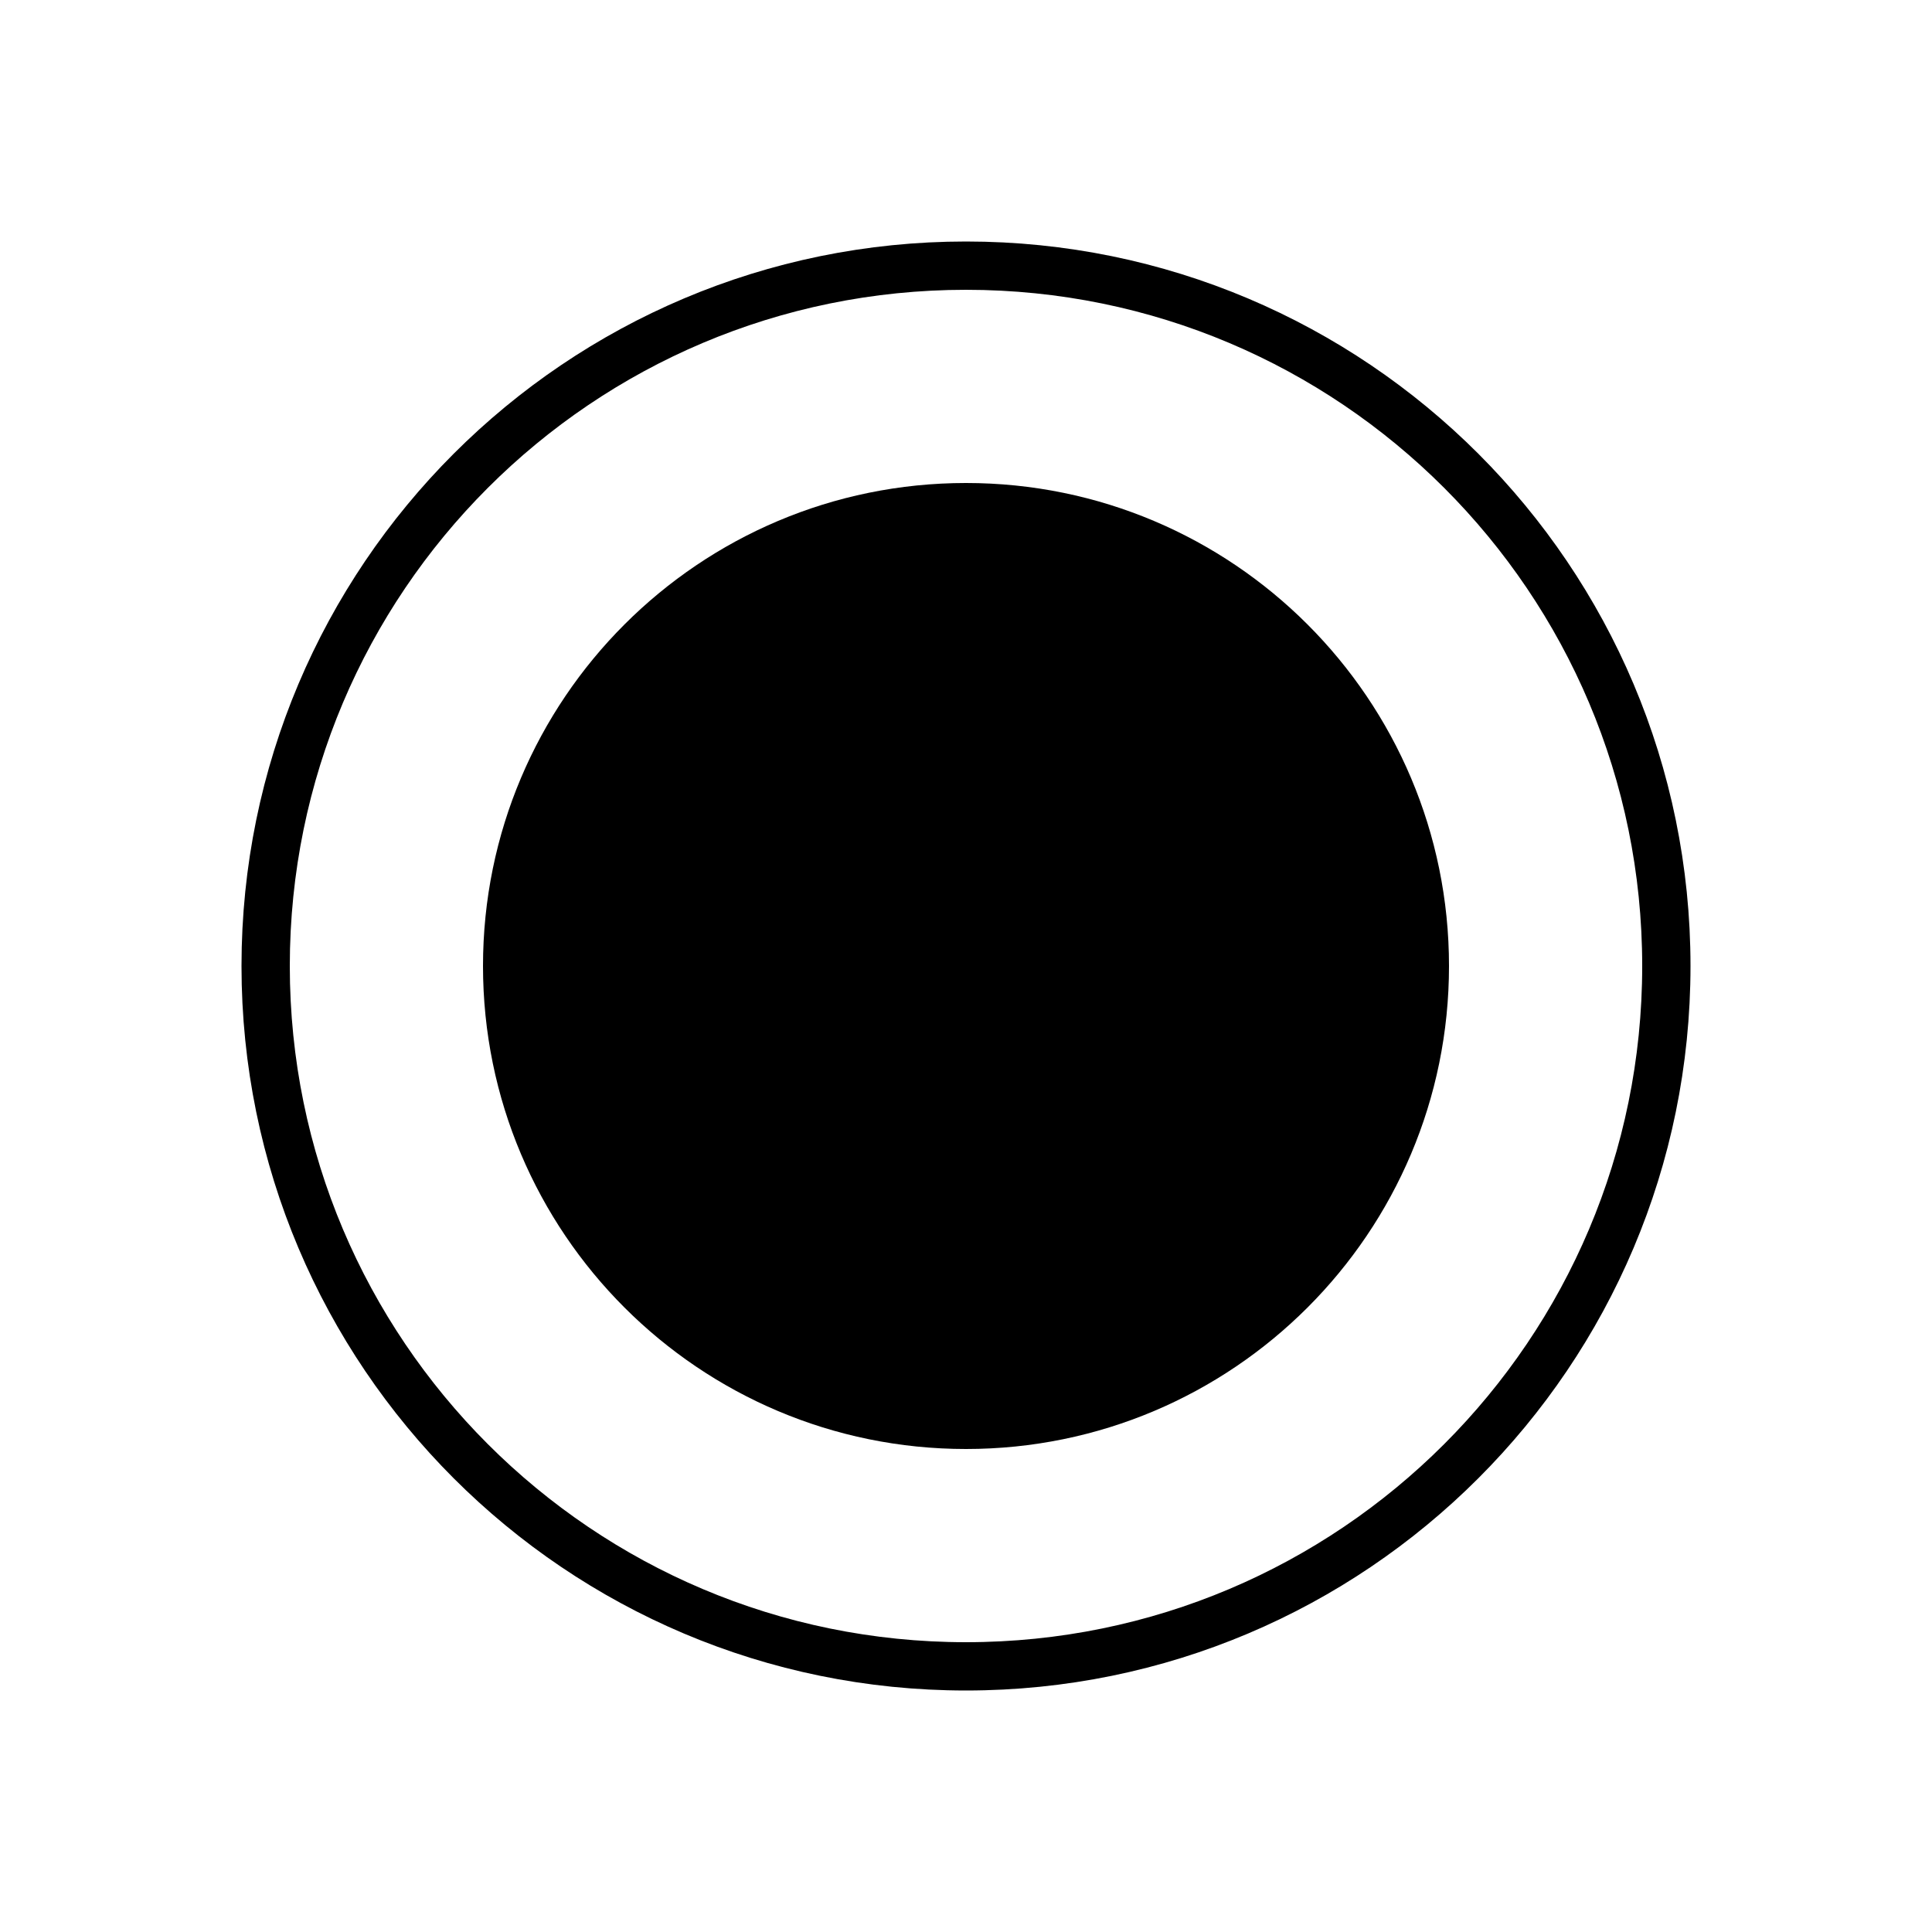
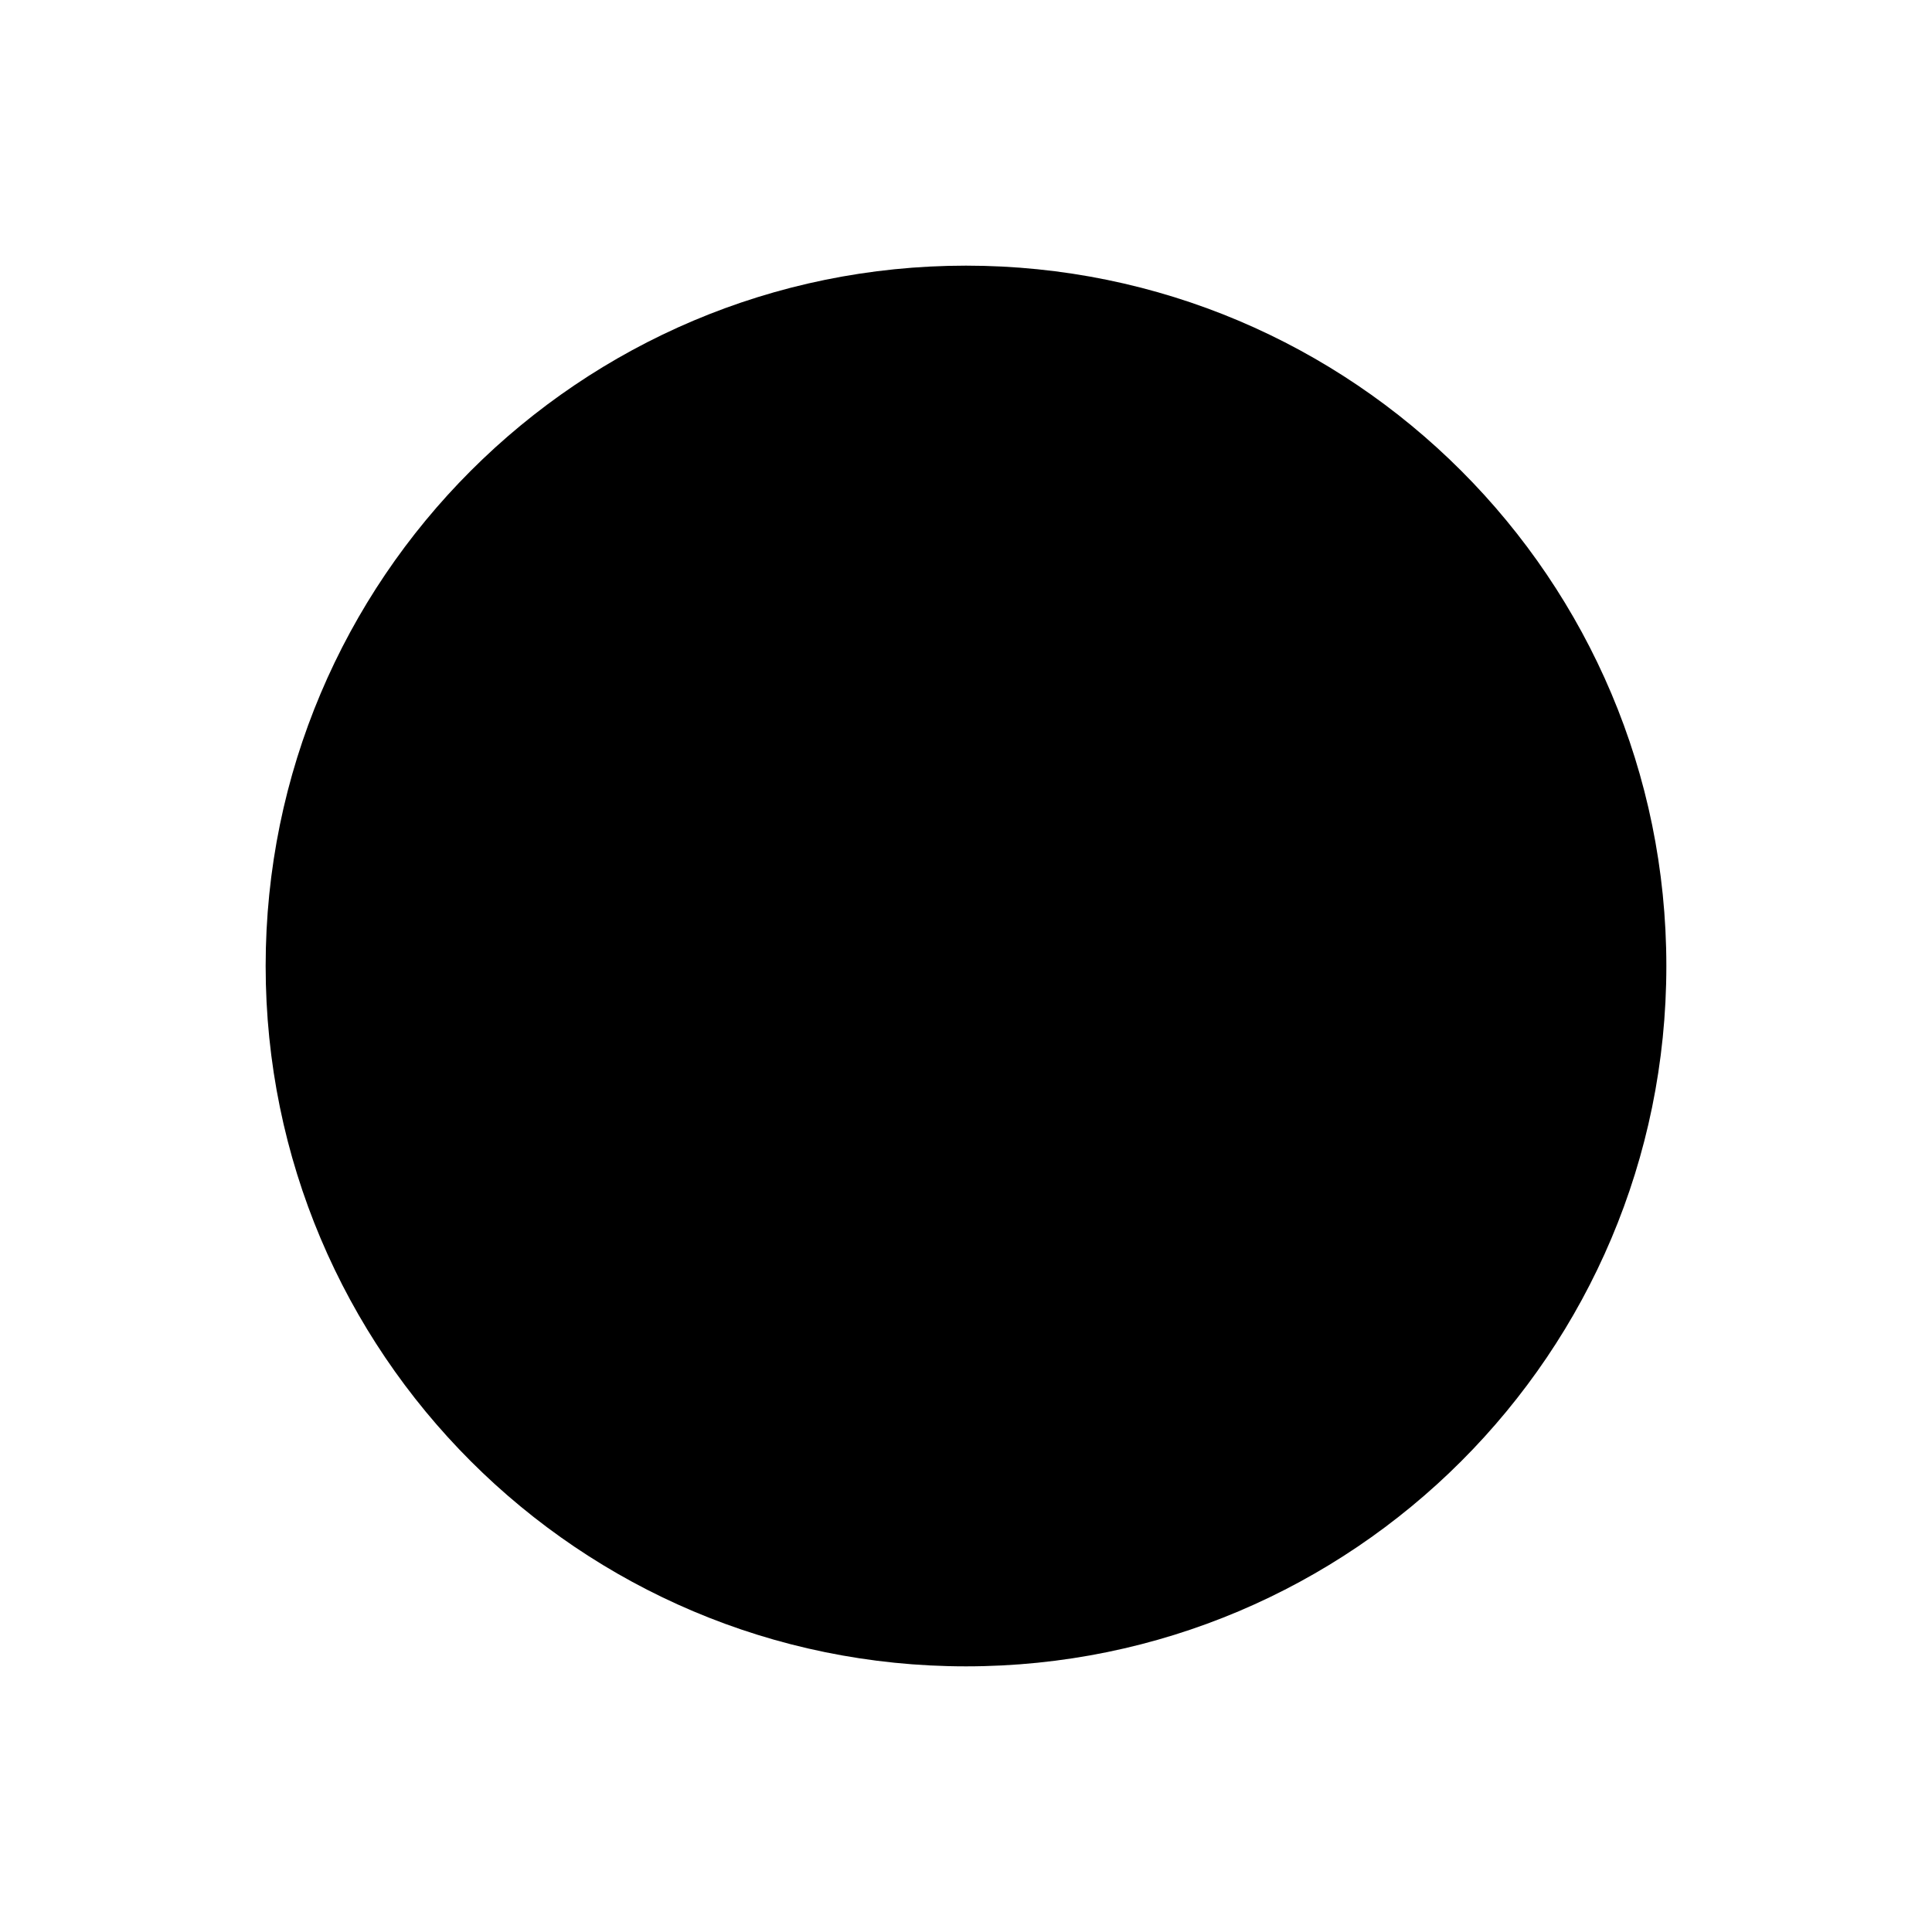
<svg xmlns="http://www.w3.org/2000/svg" width="4mm" height="4mm" viewBox="0 0 4 4" version="1.1" id="svg827">
  <defs id="defs824" />
  <g id="layer1">
-     <circle style="fill:#000000;fill-opacity:1;fill-rule:evenodd;stroke-width:0;stroke-dasharray:none" id="path21777" cx="2" cy="2" r="1" />
-     <ellipse style="fill:#000000;fill-opacity:0;fill-rule:evenodd;stroke:#000000;stroke-width:0.1;stroke-dasharray:none;stroke-opacity:1" id="path16318" cx="2" cy="2" rx="1.45" ry="1.45" />
+     <ellipse style="fill:#000000;fill-opacity:1;fill-rule:evenodd;stroke:#000000;stroke-width:0;stroke-dasharray:none;stroke-opacity:1" id="path16318" cx="2" cy="2" ry="1.45" rx="1.45" />
  </g>
</svg>
